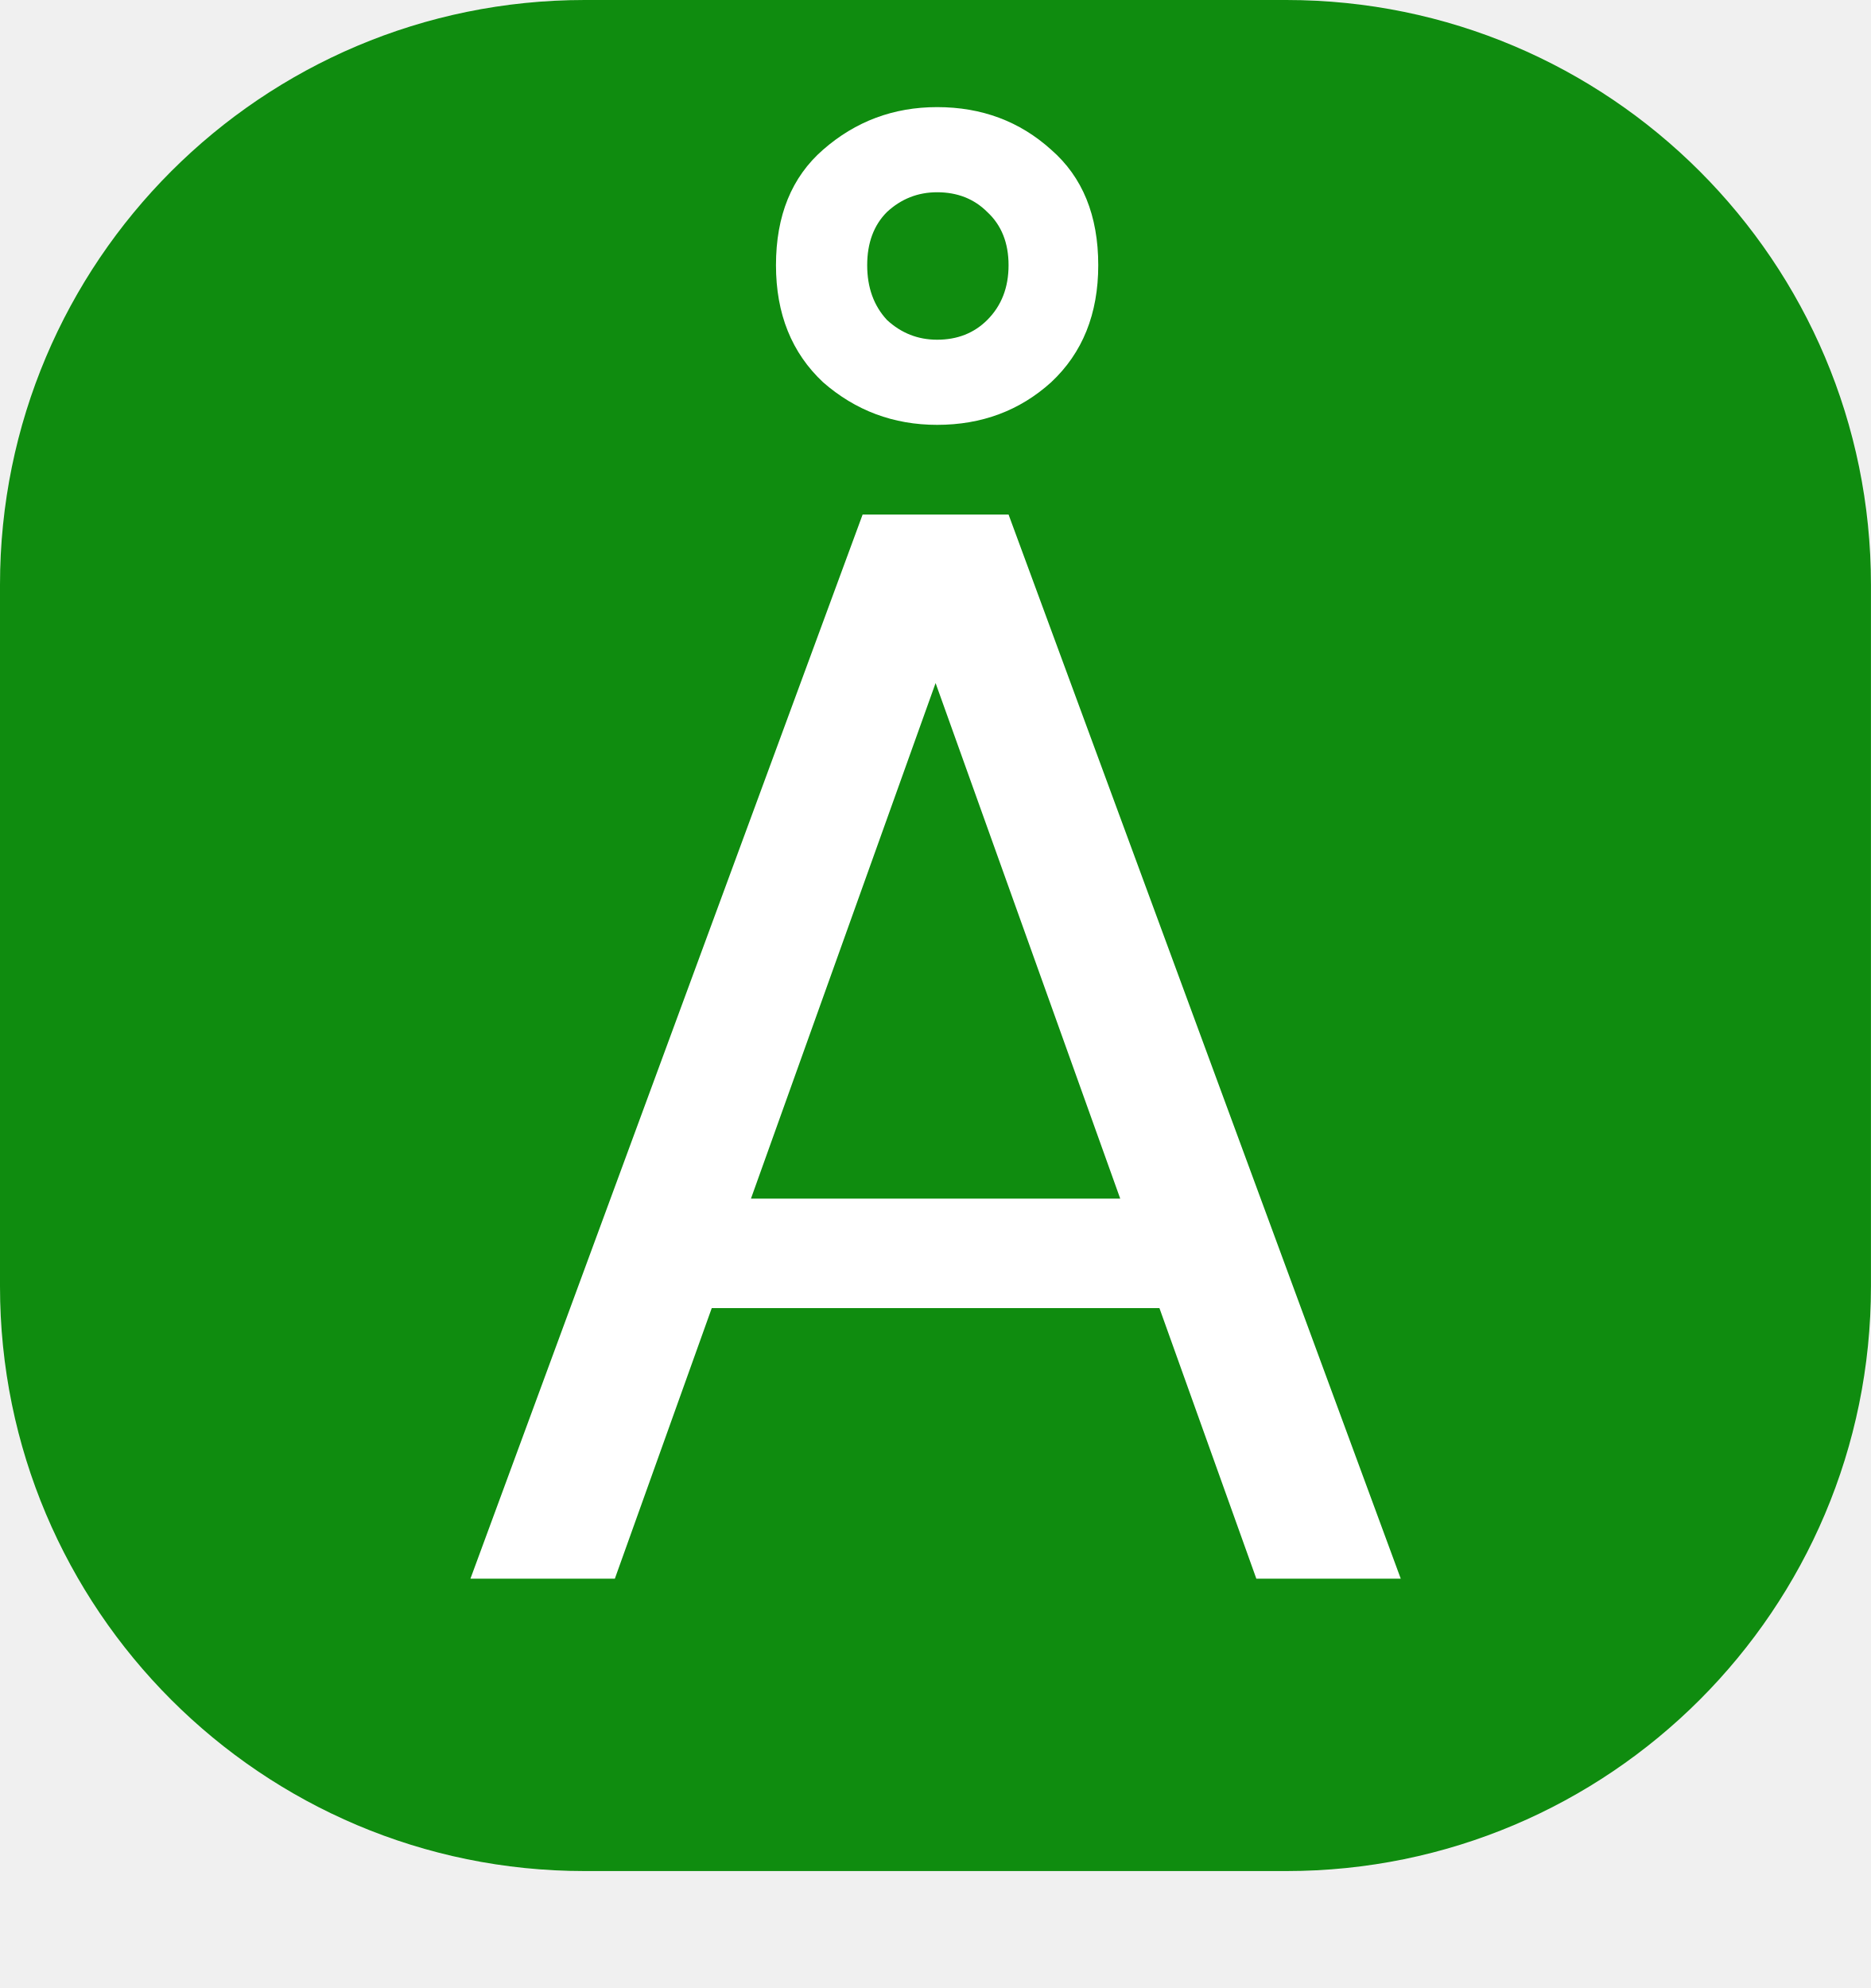
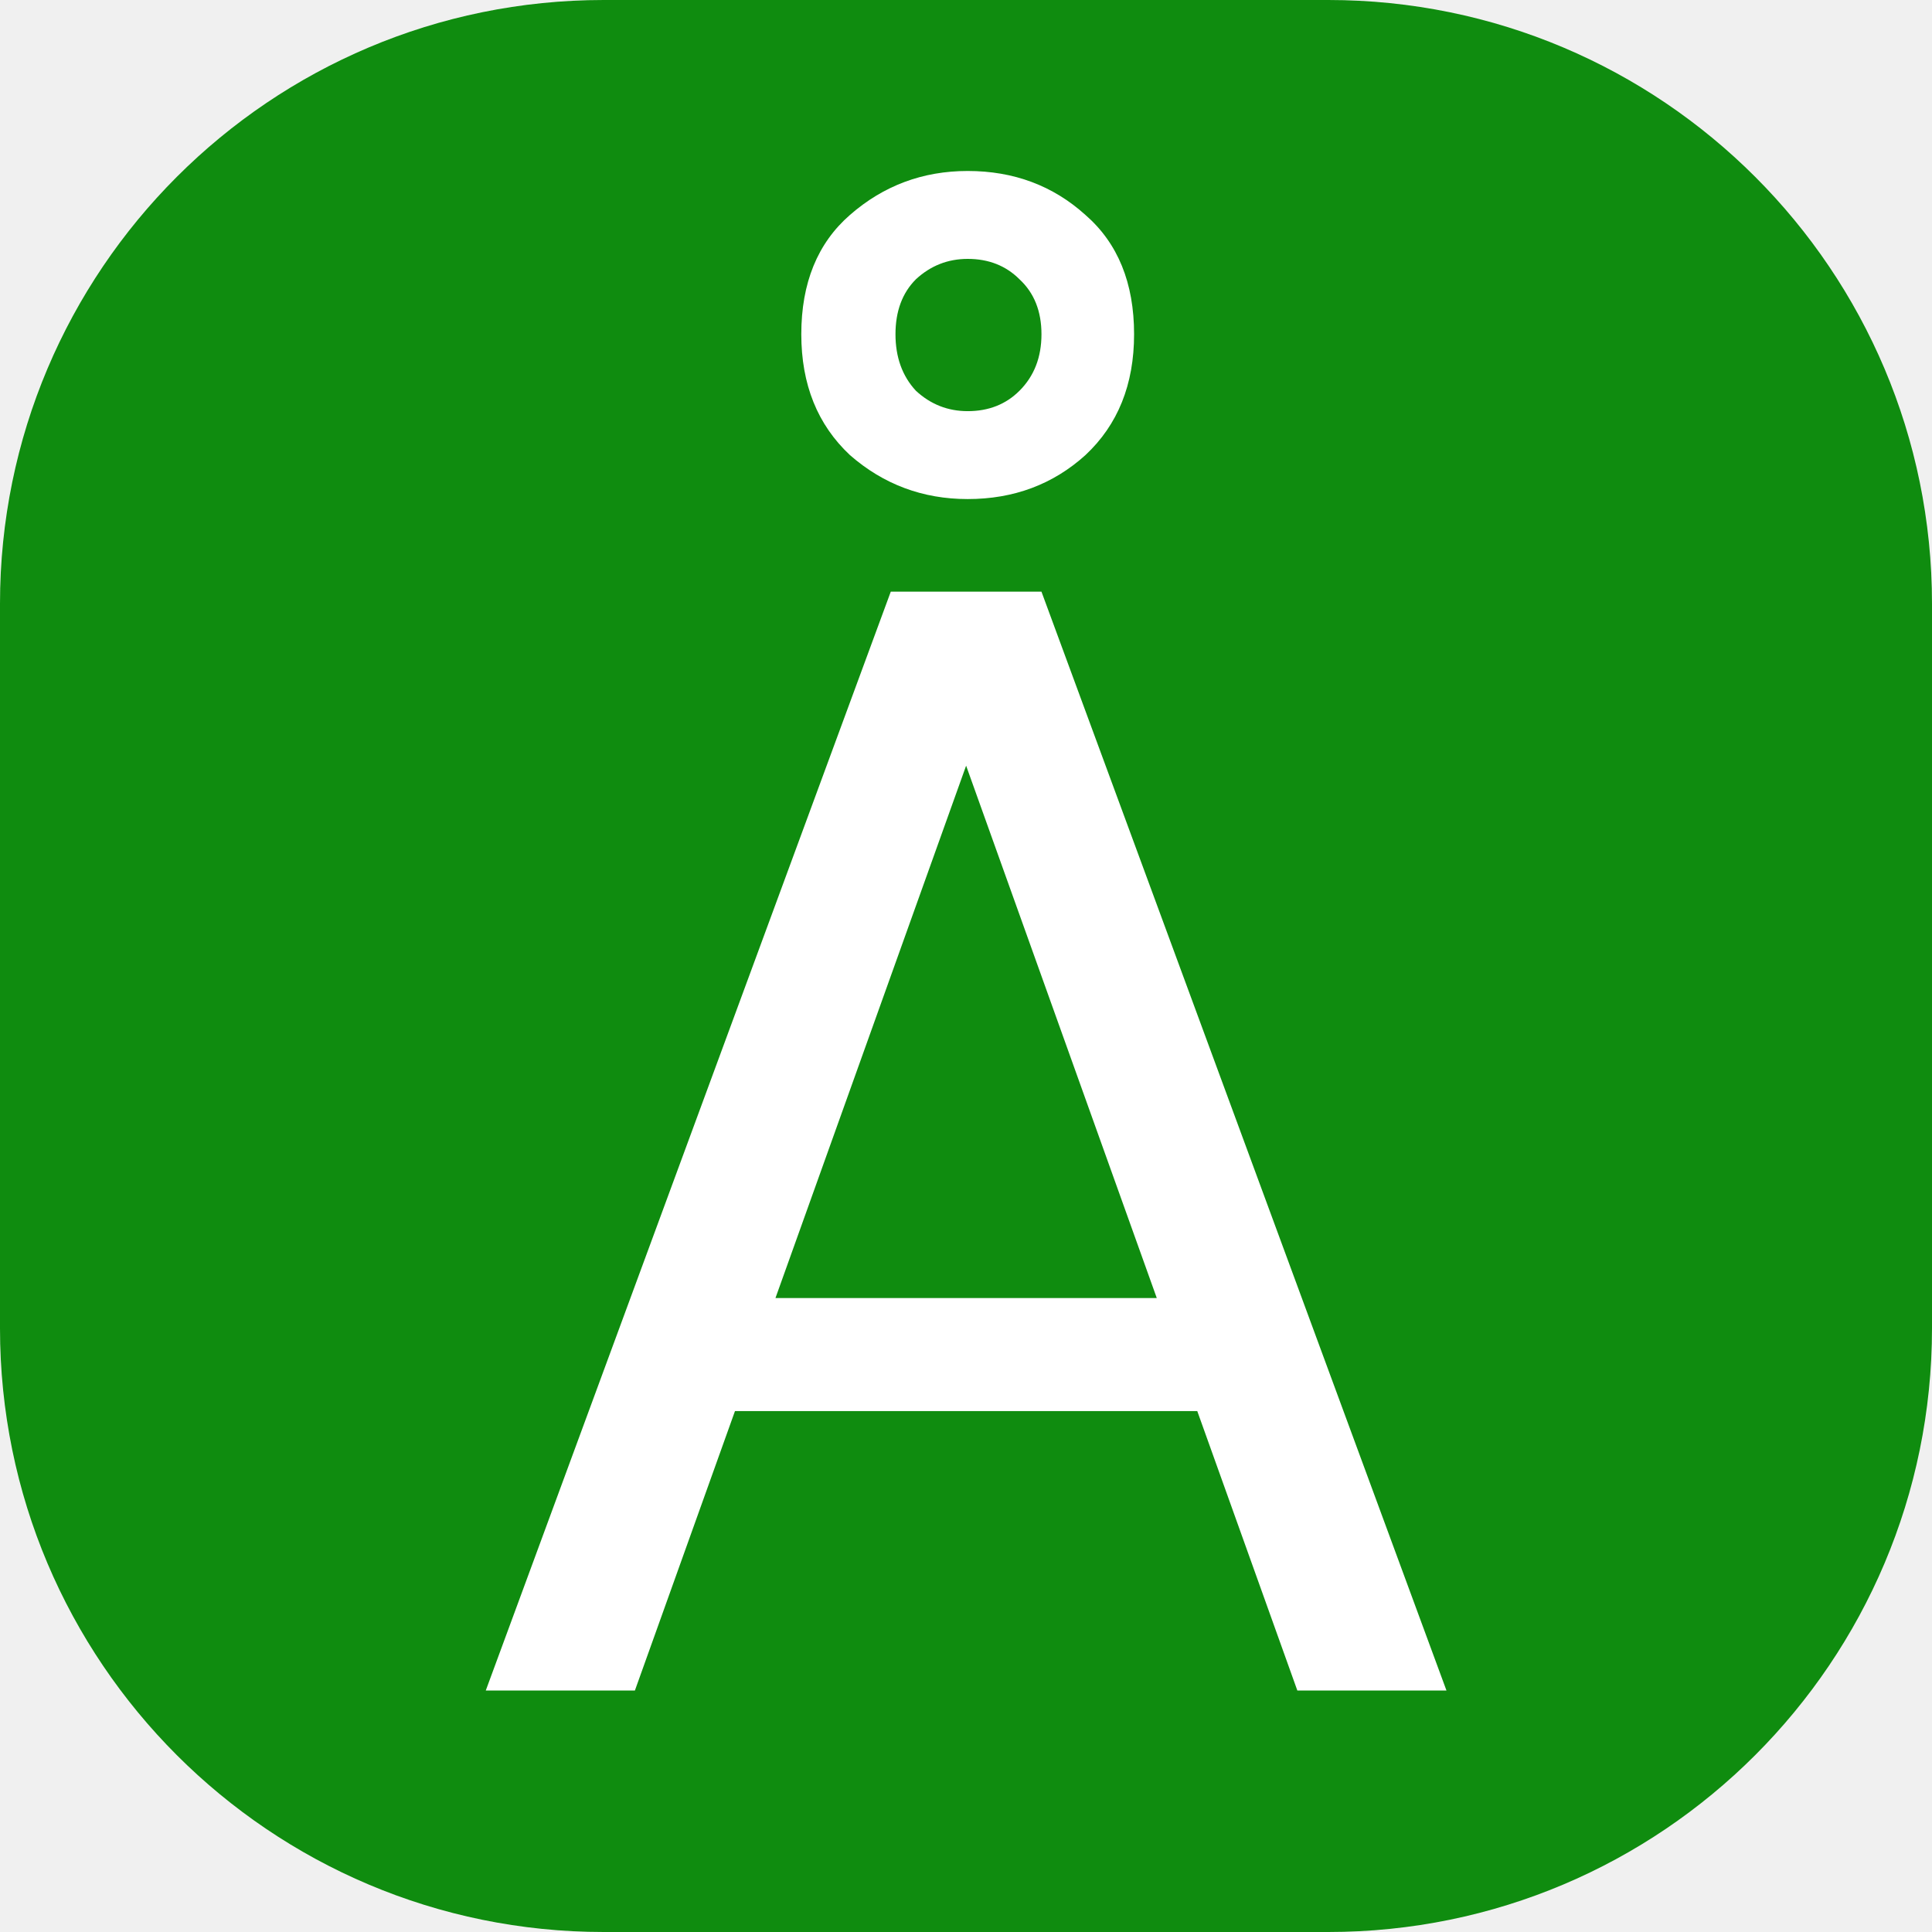
- <svg xmlns="http://www.w3.org/2000/svg" width="32" height="34" viewBox="0 0 32 34" fill="none">
+ <svg xmlns="http://www.w3.org/2000/svg" width="32" height="32" viewBox="0 0 32 32" fill="none">
  <rect width="32" height="32" rx="10" fill="#0F8C0F" />
-   <path d="M8.046 27L14.754 8.8H17.25L23.958 27H21.488L15.482 10.23H16.522L10.516 27H8.046ZM11.166 22.372L11.816 20.5H20.188L20.838 22.372H11.166ZM16.028 7.266C15.283 7.266 14.633 7.023 14.078 6.538C13.541 6.035 13.272 5.368 13.272 4.536C13.272 3.687 13.541 3.028 14.078 2.56C14.633 2.075 15.283 1.832 16.028 1.832C16.791 1.832 17.441 2.075 17.978 2.56C18.516 3.028 18.784 3.687 18.784 4.536C18.784 5.368 18.516 6.035 17.978 6.538C17.441 7.023 16.791 7.266 16.028 7.266ZM16.028 5.81C16.375 5.81 16.661 5.697 16.886 5.472C17.129 5.229 17.25 4.917 17.25 4.536C17.25 4.155 17.129 3.851 16.886 3.626C16.661 3.401 16.375 3.288 16.028 3.288C15.699 3.288 15.413 3.401 15.17 3.626C14.945 3.851 14.832 4.155 14.832 4.536C14.832 4.917 14.945 5.229 15.17 5.472C15.413 5.697 15.699 5.81 16.028 5.81Z" fill="white" />
+   <path d="M8.046 28L14.754 9.8H17.25L23.958 28H21.488L15.482 11.23H16.522L10.516 28H8.046ZM11.166 23.372L11.816 21.5H20.188L20.838 23.372H11.166ZM16.028 8.266C15.283 8.266 14.633 8.023 14.078 7.538C13.541 7.035 13.272 6.368 13.272 5.536C13.272 4.687 13.541 4.028 14.078 3.56C14.633 3.075 15.283 2.832 16.028 2.832C16.791 2.832 17.441 3.075 17.978 3.56C18.516 4.028 18.784 4.687 18.784 5.536C18.784 6.368 18.516 7.035 17.978 7.538C17.441 8.023 16.791 8.266 16.028 8.266ZM16.028 6.81C16.375 6.81 16.661 6.697 16.886 6.472C17.129 6.229 17.25 5.917 17.25 5.536C17.25 5.155 17.129 4.851 16.886 4.626C16.661 4.401 16.375 4.288 16.028 4.288C15.699 4.288 15.413 4.401 15.17 4.626C14.945 4.851 14.832 5.155 14.832 5.536C14.832 5.917 14.945 6.229 15.17 6.472C15.413 6.697 15.699 6.81 16.028 6.81Z" fill="white" />
</svg>
